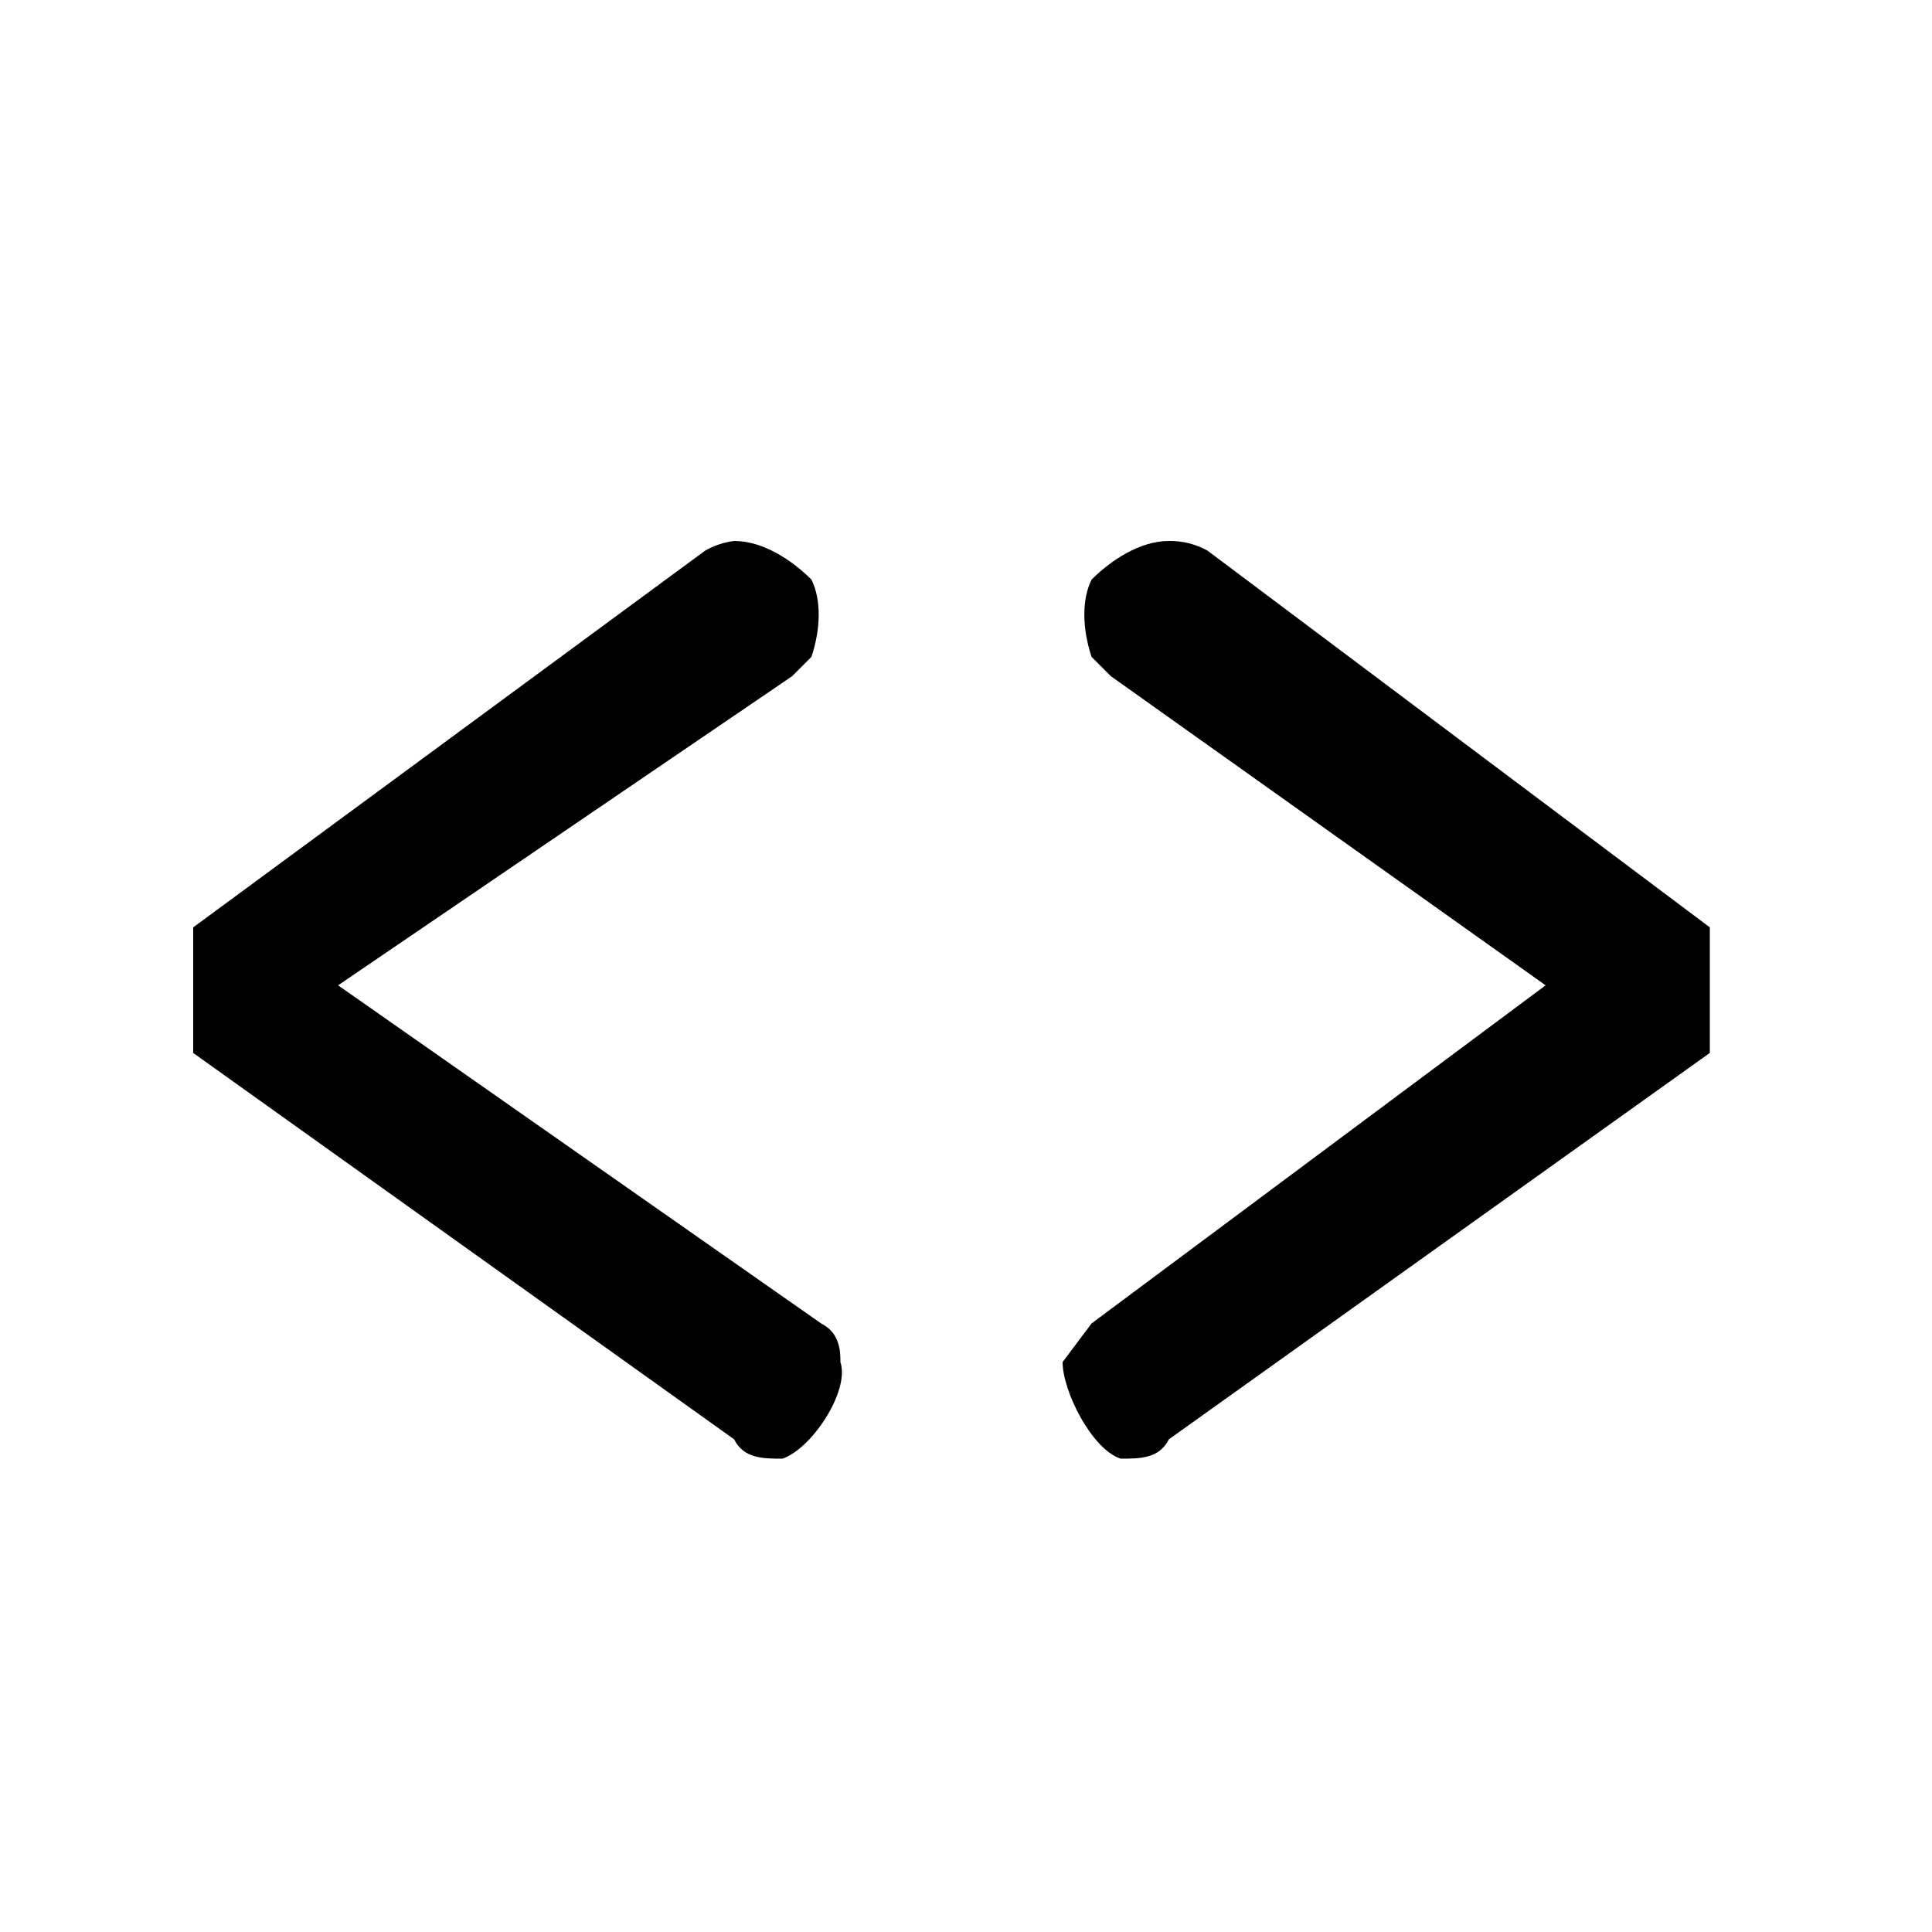
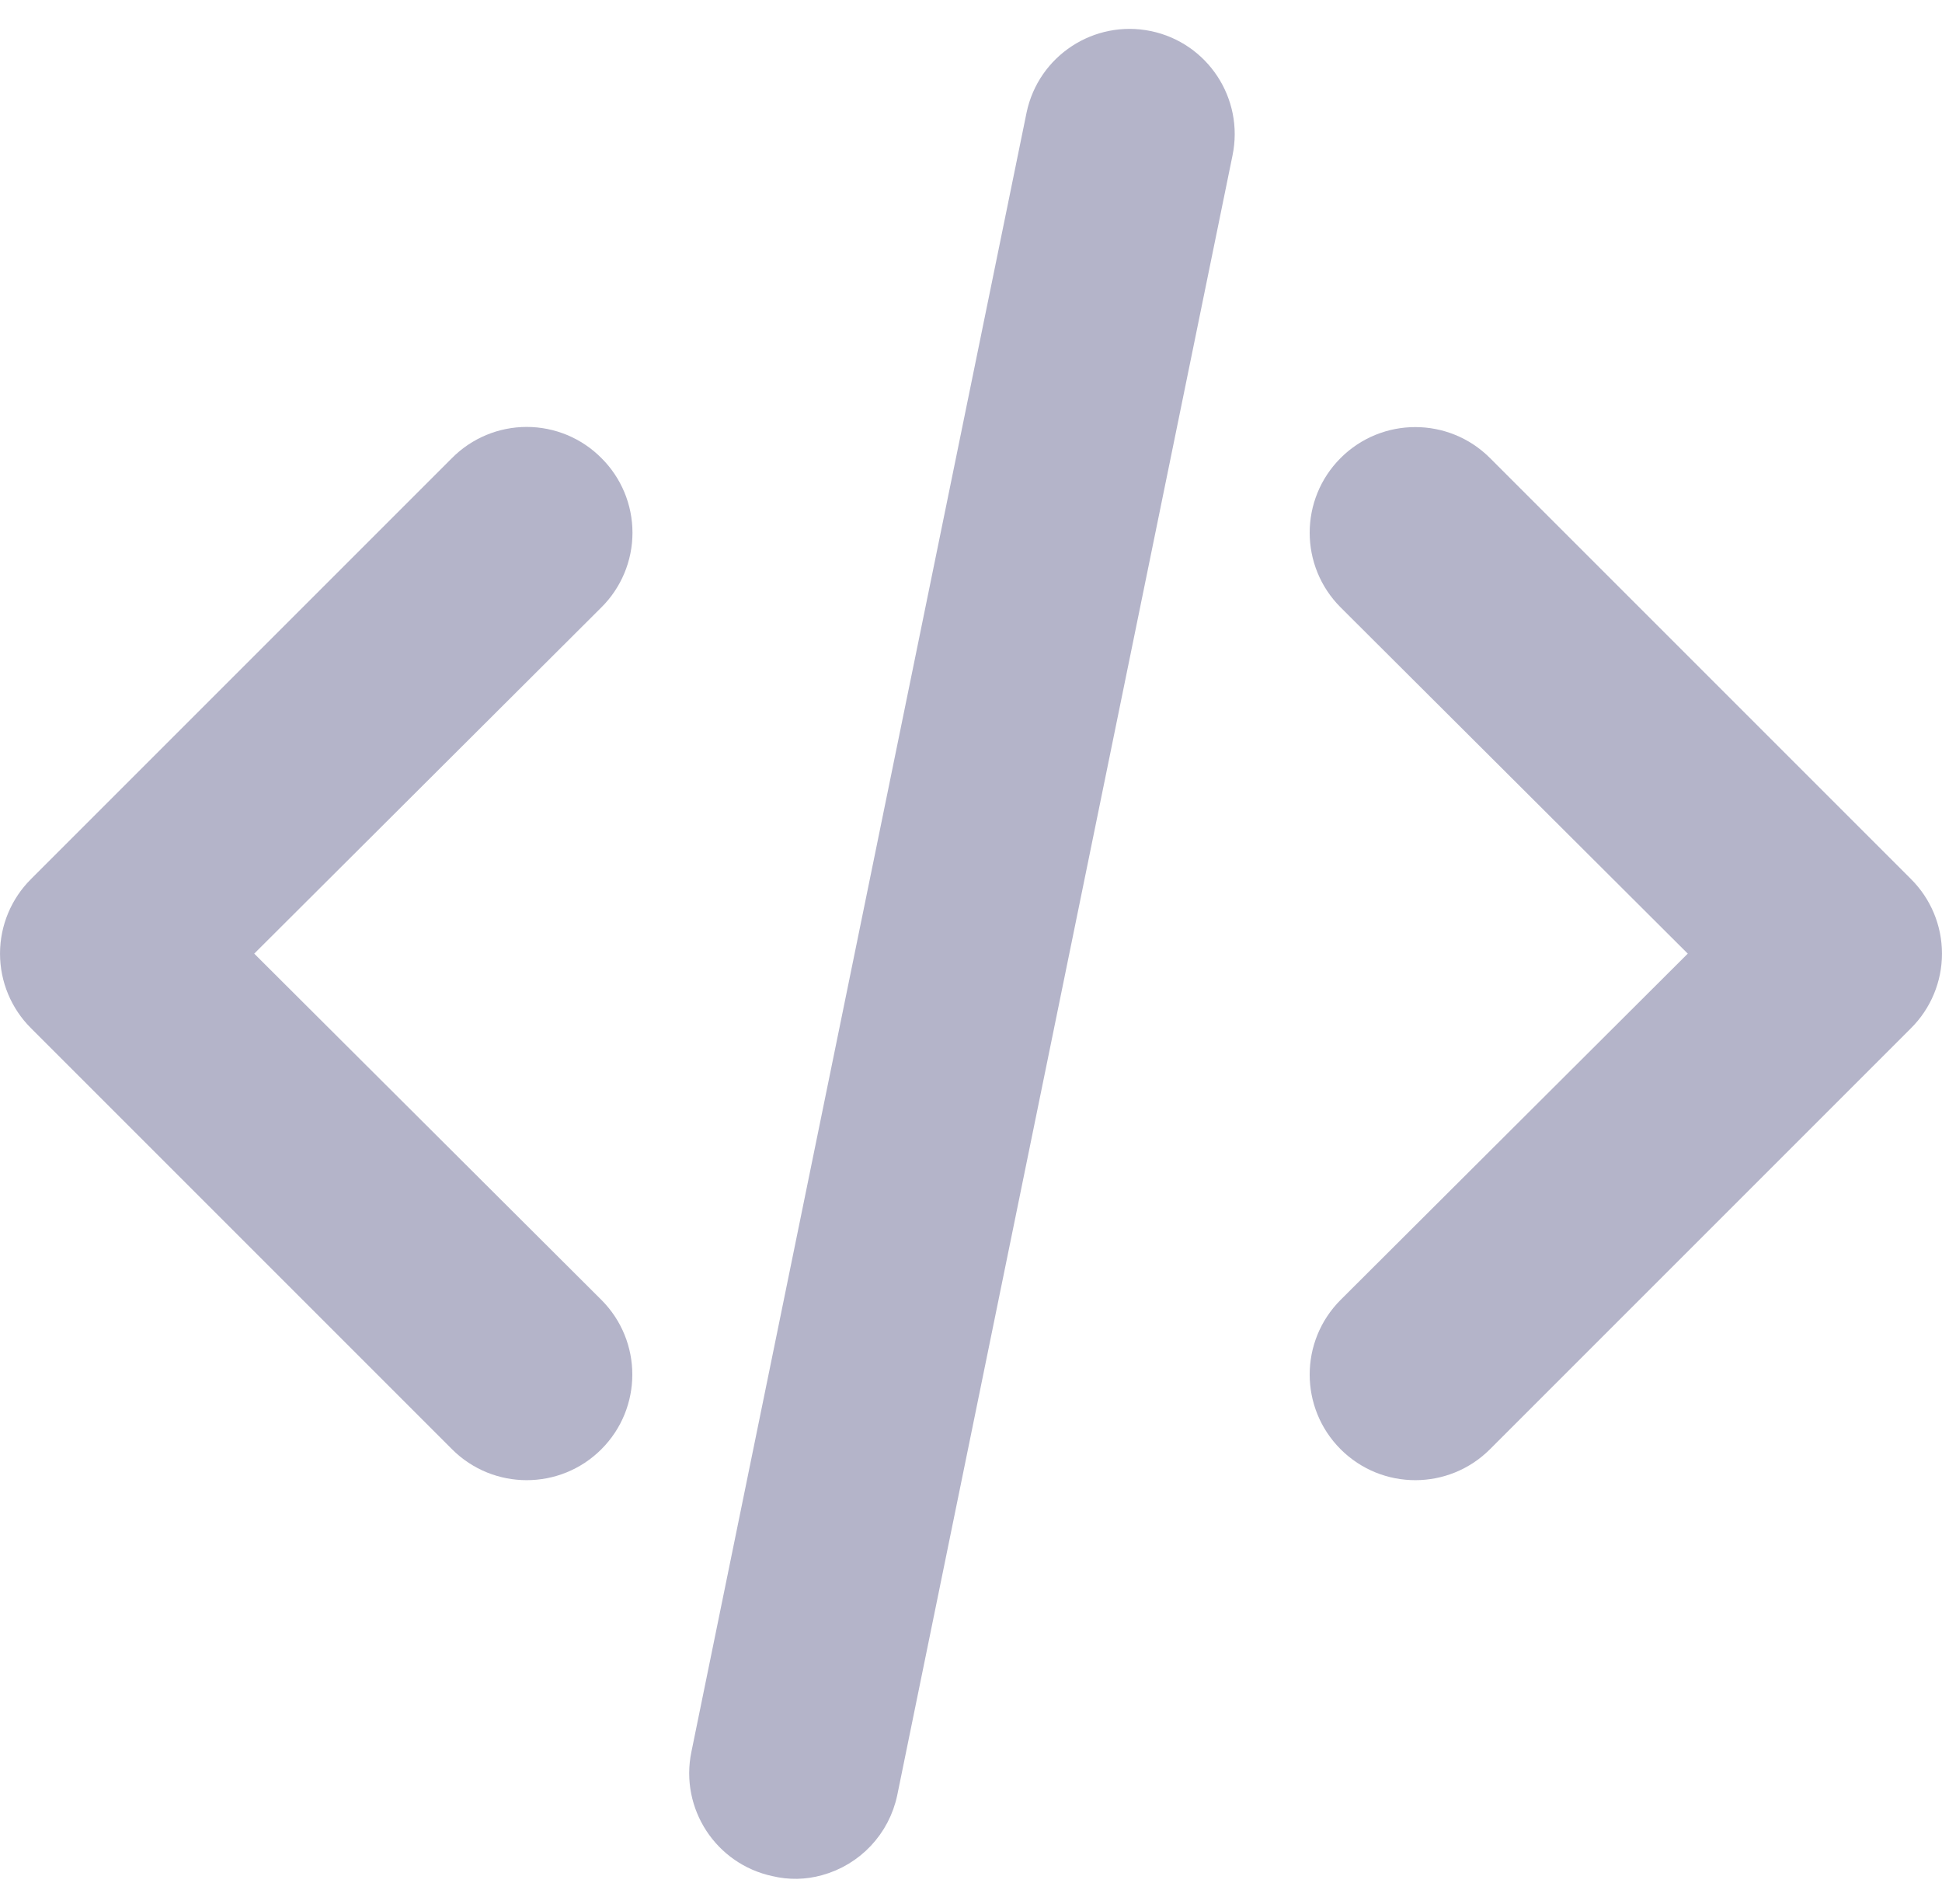
- <svg xmlns="http://www.w3.org/2000/svg" viewBox="0 0 20 20">
-   <path d="M12.5 5.7l5.2 3.9v1.3l-5.6 4c-.1.2-.3.2-.5.2-.3-.1-.6-.7-.6-1l.3-.4 4.7-3.5L11.5 7l-.2-.2c-.1-.3-.1-.6 0-.8.2-.2.5-.4.8-.4a.8.8 0 0 1 .4.1zm-5.2 0L2 9.6v1.3l5.6 4c.1.2.3.2.5.2.3-.1.7-.7.6-1 0-.1 0-.3-.2-.4l-5-3.5L8.2 7l.2-.2c.1-.3.1-.6 0-.8-.2-.2-.5-.4-.8-.4a.8.8 0 0 0-.3.1z" />
+ <svg xmlns="http://www.w3.org/2000/svg" width="20.762" height="20.348" viewBox="0 0 20.762 20.348">
+   <g id="noun_code_3532081" transform="translate(0.125 0.212)">
+     <path id="Path_17198" data-name="Path 17198" d="M6.21,6.79a1,1,0,0,0-1.42,0l-4.5,4.5a1,1,0,0,0,0,1.42l4.5,4.5a1,1,0,1,0,1.42-1.42L2.41,12l3.8-3.79a1,1,0,0,0,0-1.42Z" transform="translate(0.006 -2.017)" fill="#b4b4c9" stroke="#b4b4c9" stroke-width="0.25" />
+     <path id="Path_17199" data-name="Path 17199" d="M19.21,6.79a1,1,0,0,0-1.42,1.42L21.59,12l-3.8,3.79a1,1,0,1,0,1.42,1.42l4.5-4.5a1,1,0,0,0,0-1.42Z" transform="translate(-3.494 -2.017)" fill="#b4b4c9" stroke="#b4b4c9" stroke-width="0.25" />
+     <path id="Path_17200" data-name="Path 17200" d="M9.447.107a1,1,0,0,0-1.34.44l-8,16a1,1,0,0,0,.44,1.34A.93.93,0,0,0,1,18a1,1,0,0,0,.89-.55l8-16A1,1,0,0,0,9.447.107Z" transform="matrix(0.966, -0.259, 0.259, 0.966, 3, 2.586)" fill="#b4b4c9" stroke="#b4b4c9" stroke-width="0.25" />
+   </g>
</svg>
